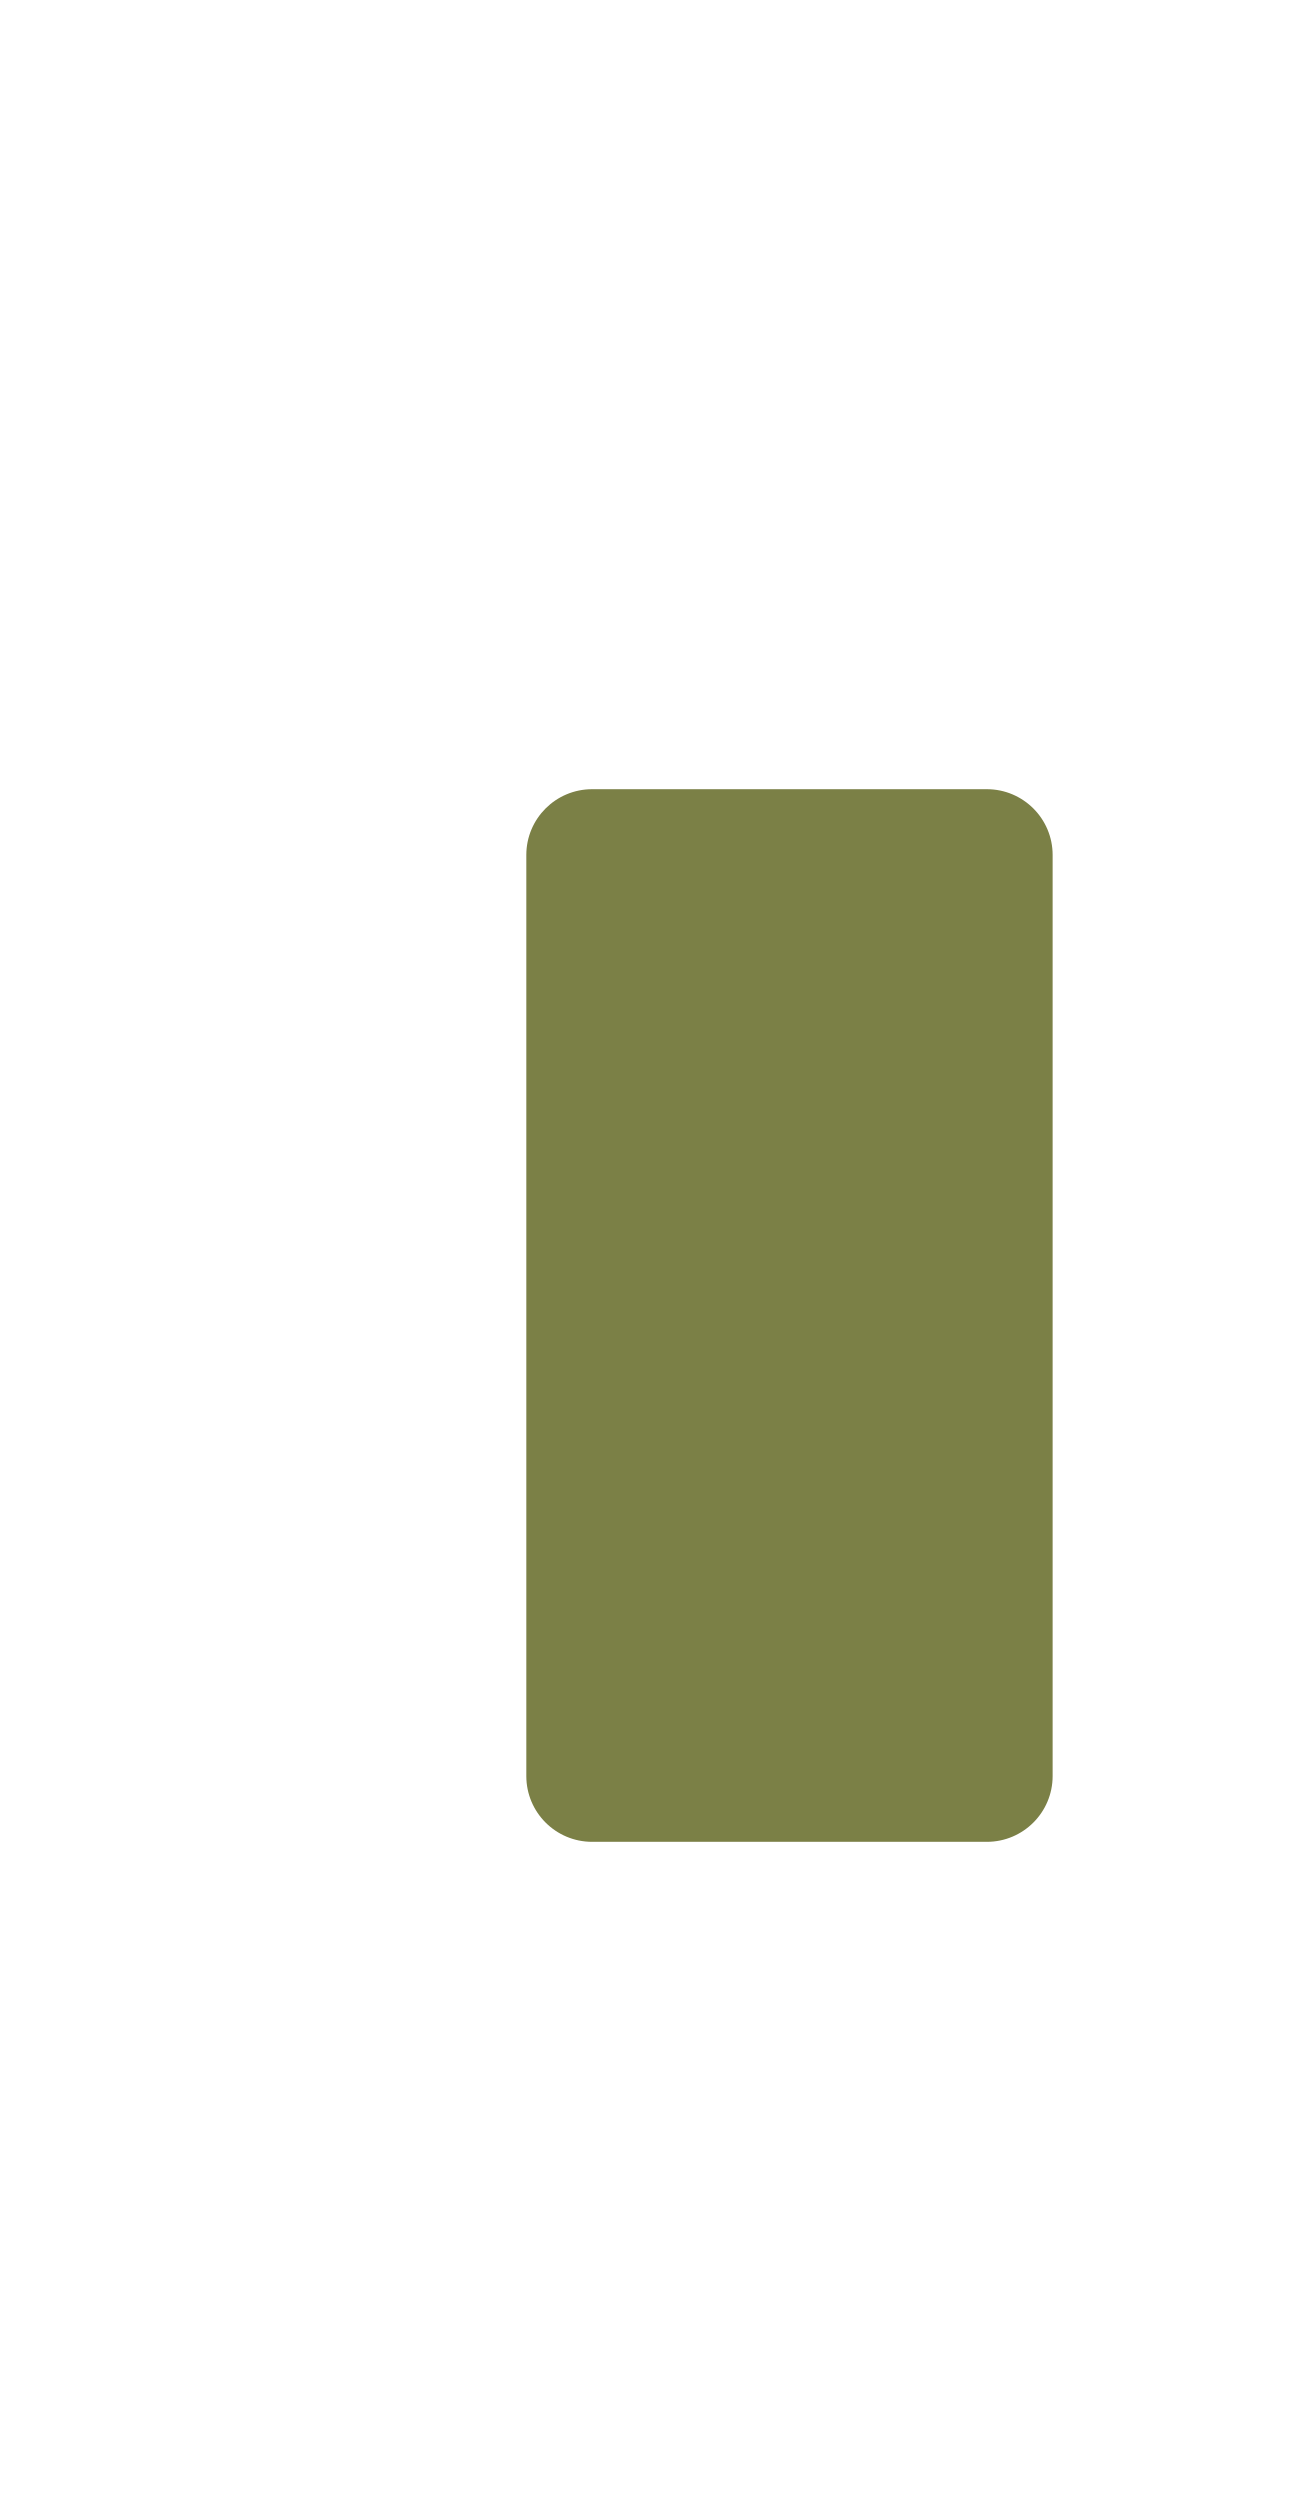
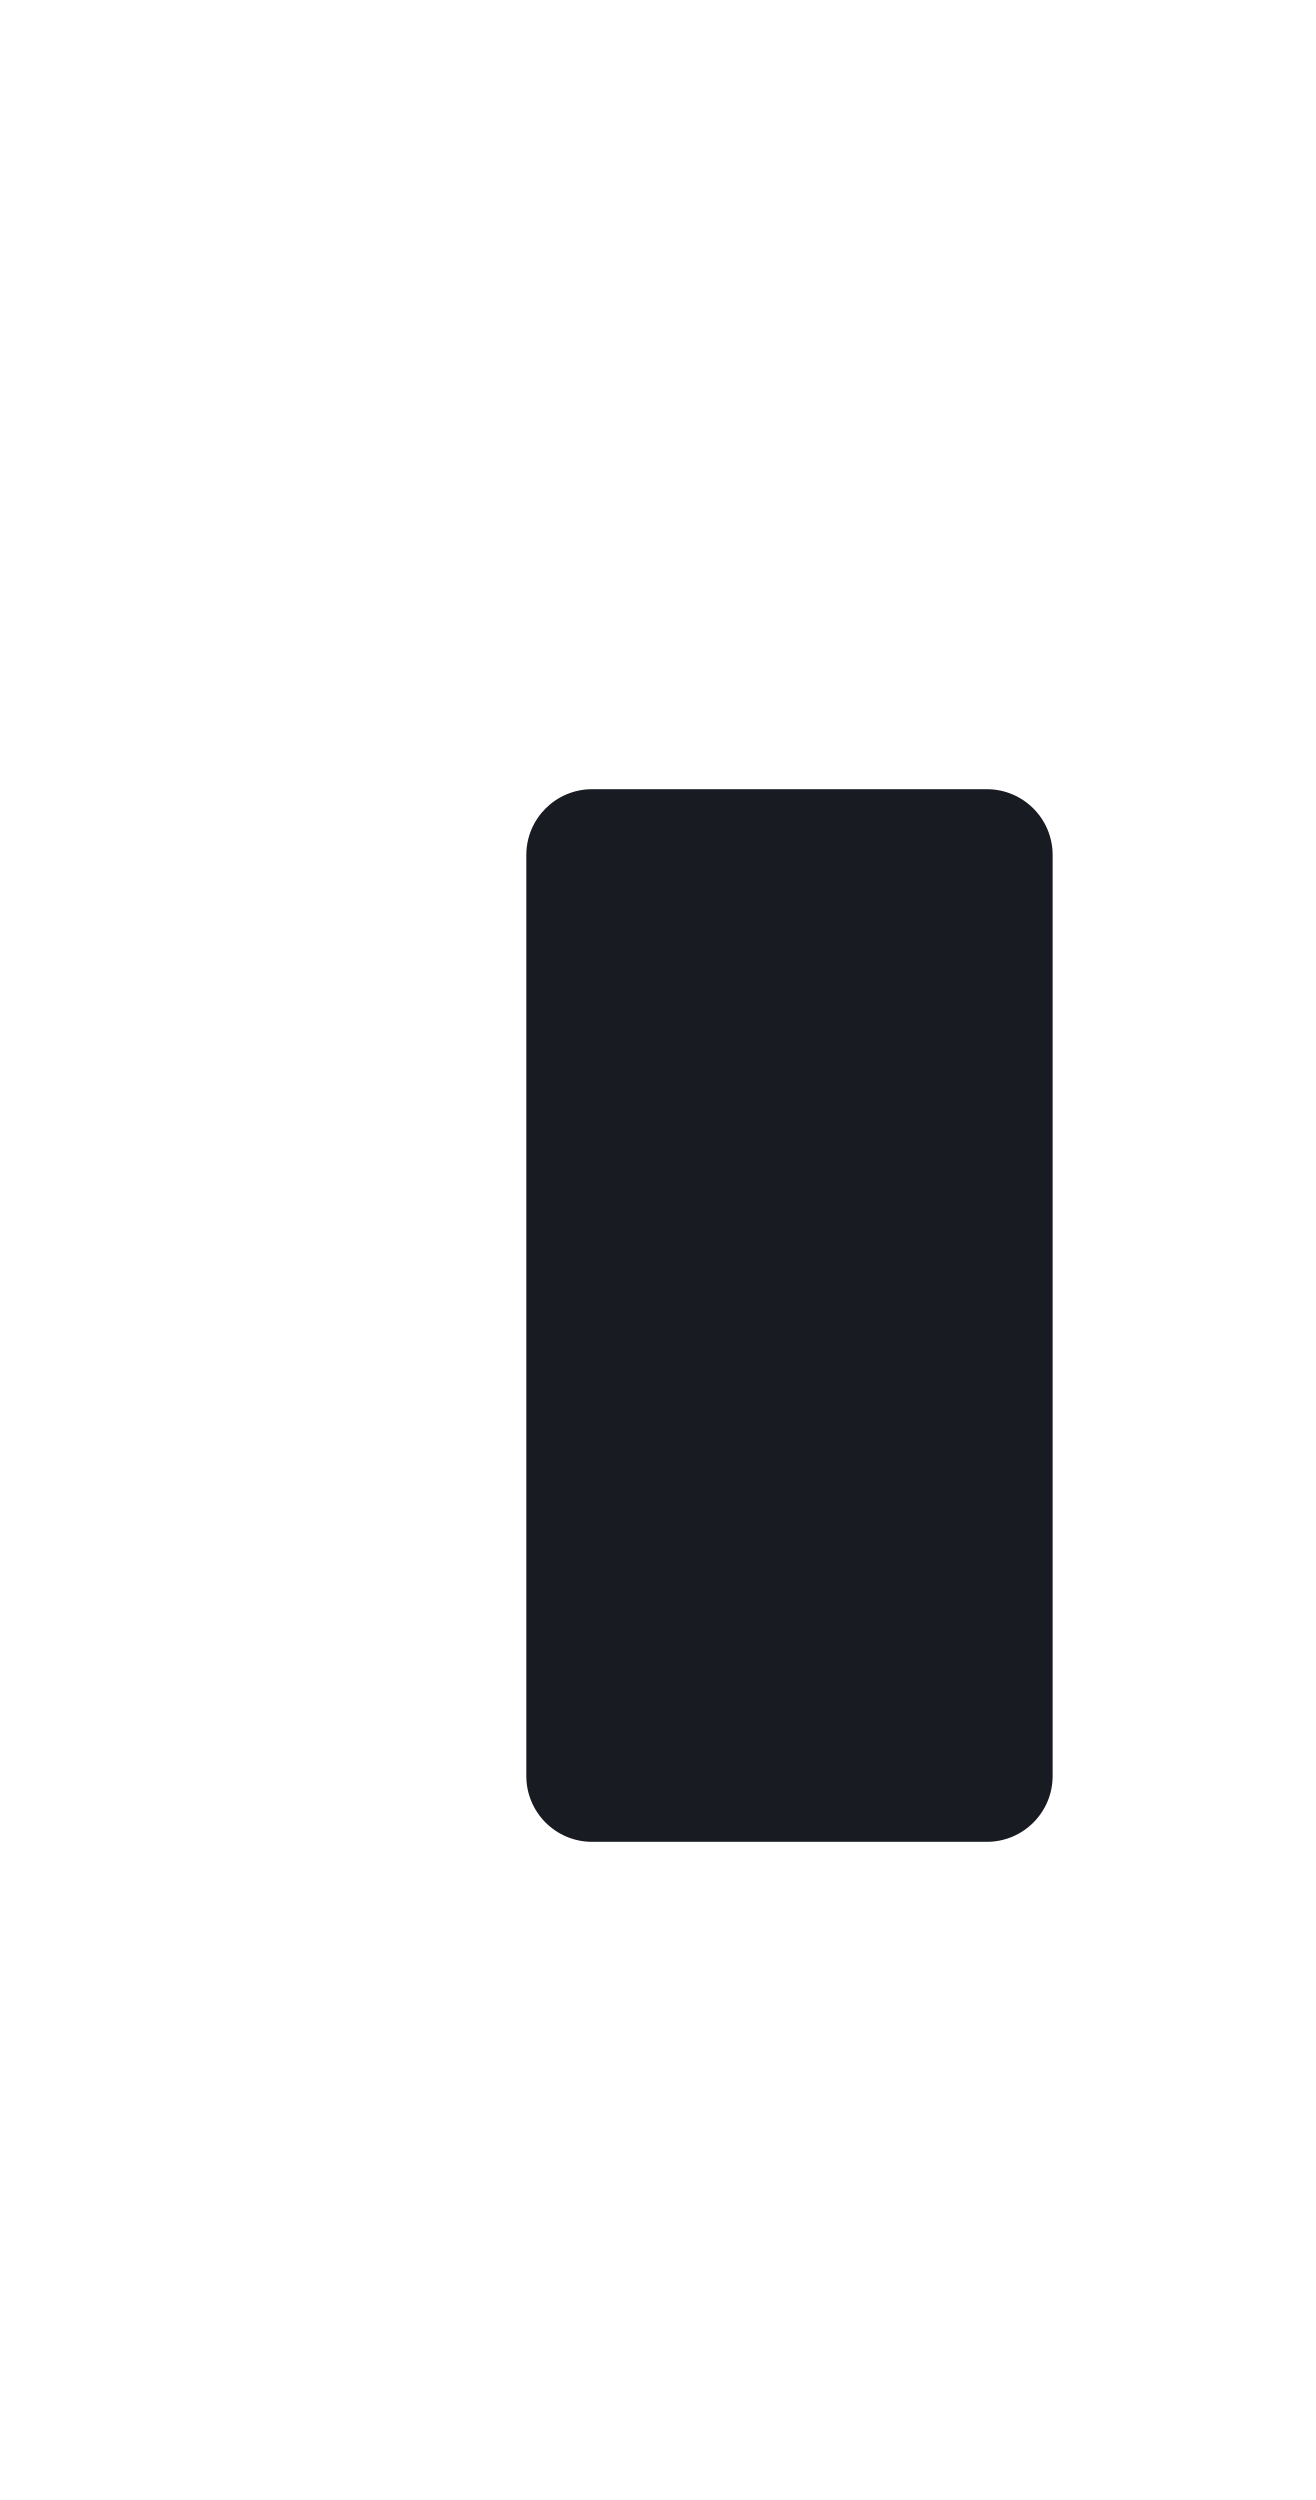
<svg xmlns="http://www.w3.org/2000/svg" width="10" height="19">
  <defs>
    <clipPath>
-       <rect width="10" height="19" x="20" y="1033.36" opacity="0.12" fill="#efd98d" color="#efd98d" />
+       <rect width="10" height="19" x="20" y="1033.36" opacity="0.12" fill="#7b8046" color="#efd98d" />
    </clipPath>
  </defs>
  <g transform="translate(0,-1033.362)">
-     <rect width="4" height="8" x="4" y="1039.36" rx="0.5" fill="#7b8046" />
+     <rect width="4" height="8" x="4" y="1039.36" rx="0.5" fill="#181b22" />
  </g>
</svg>
